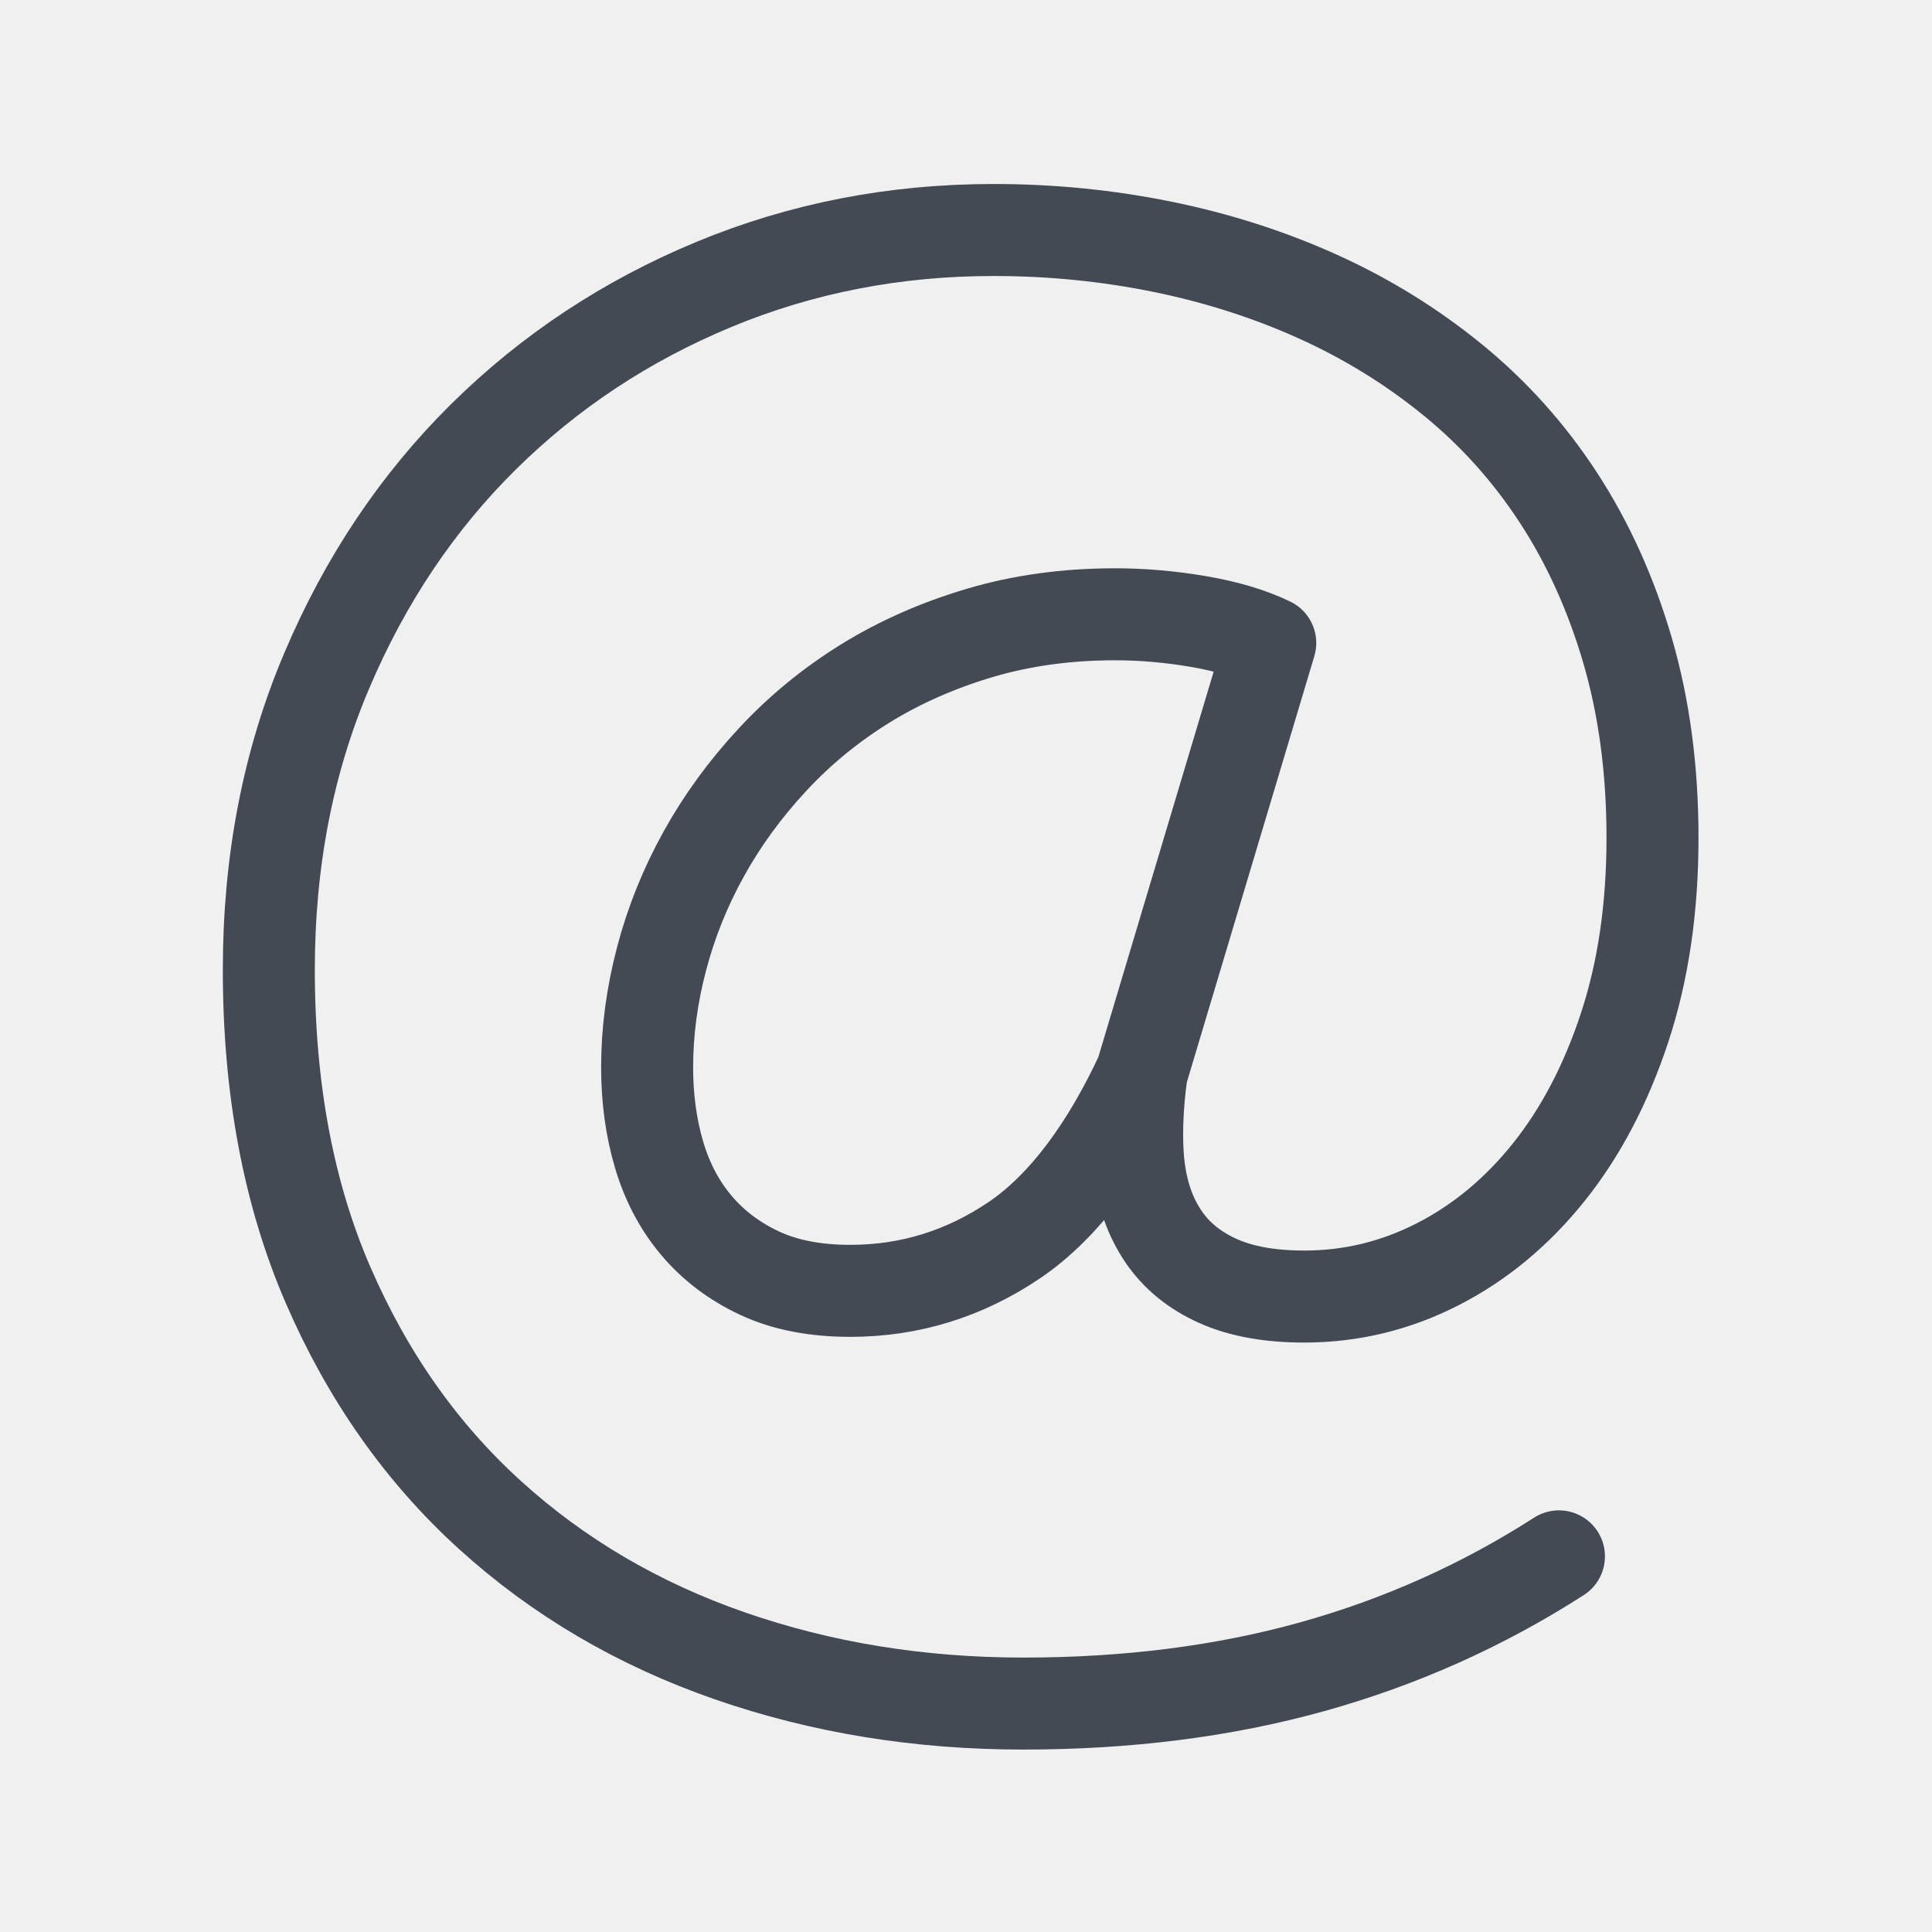
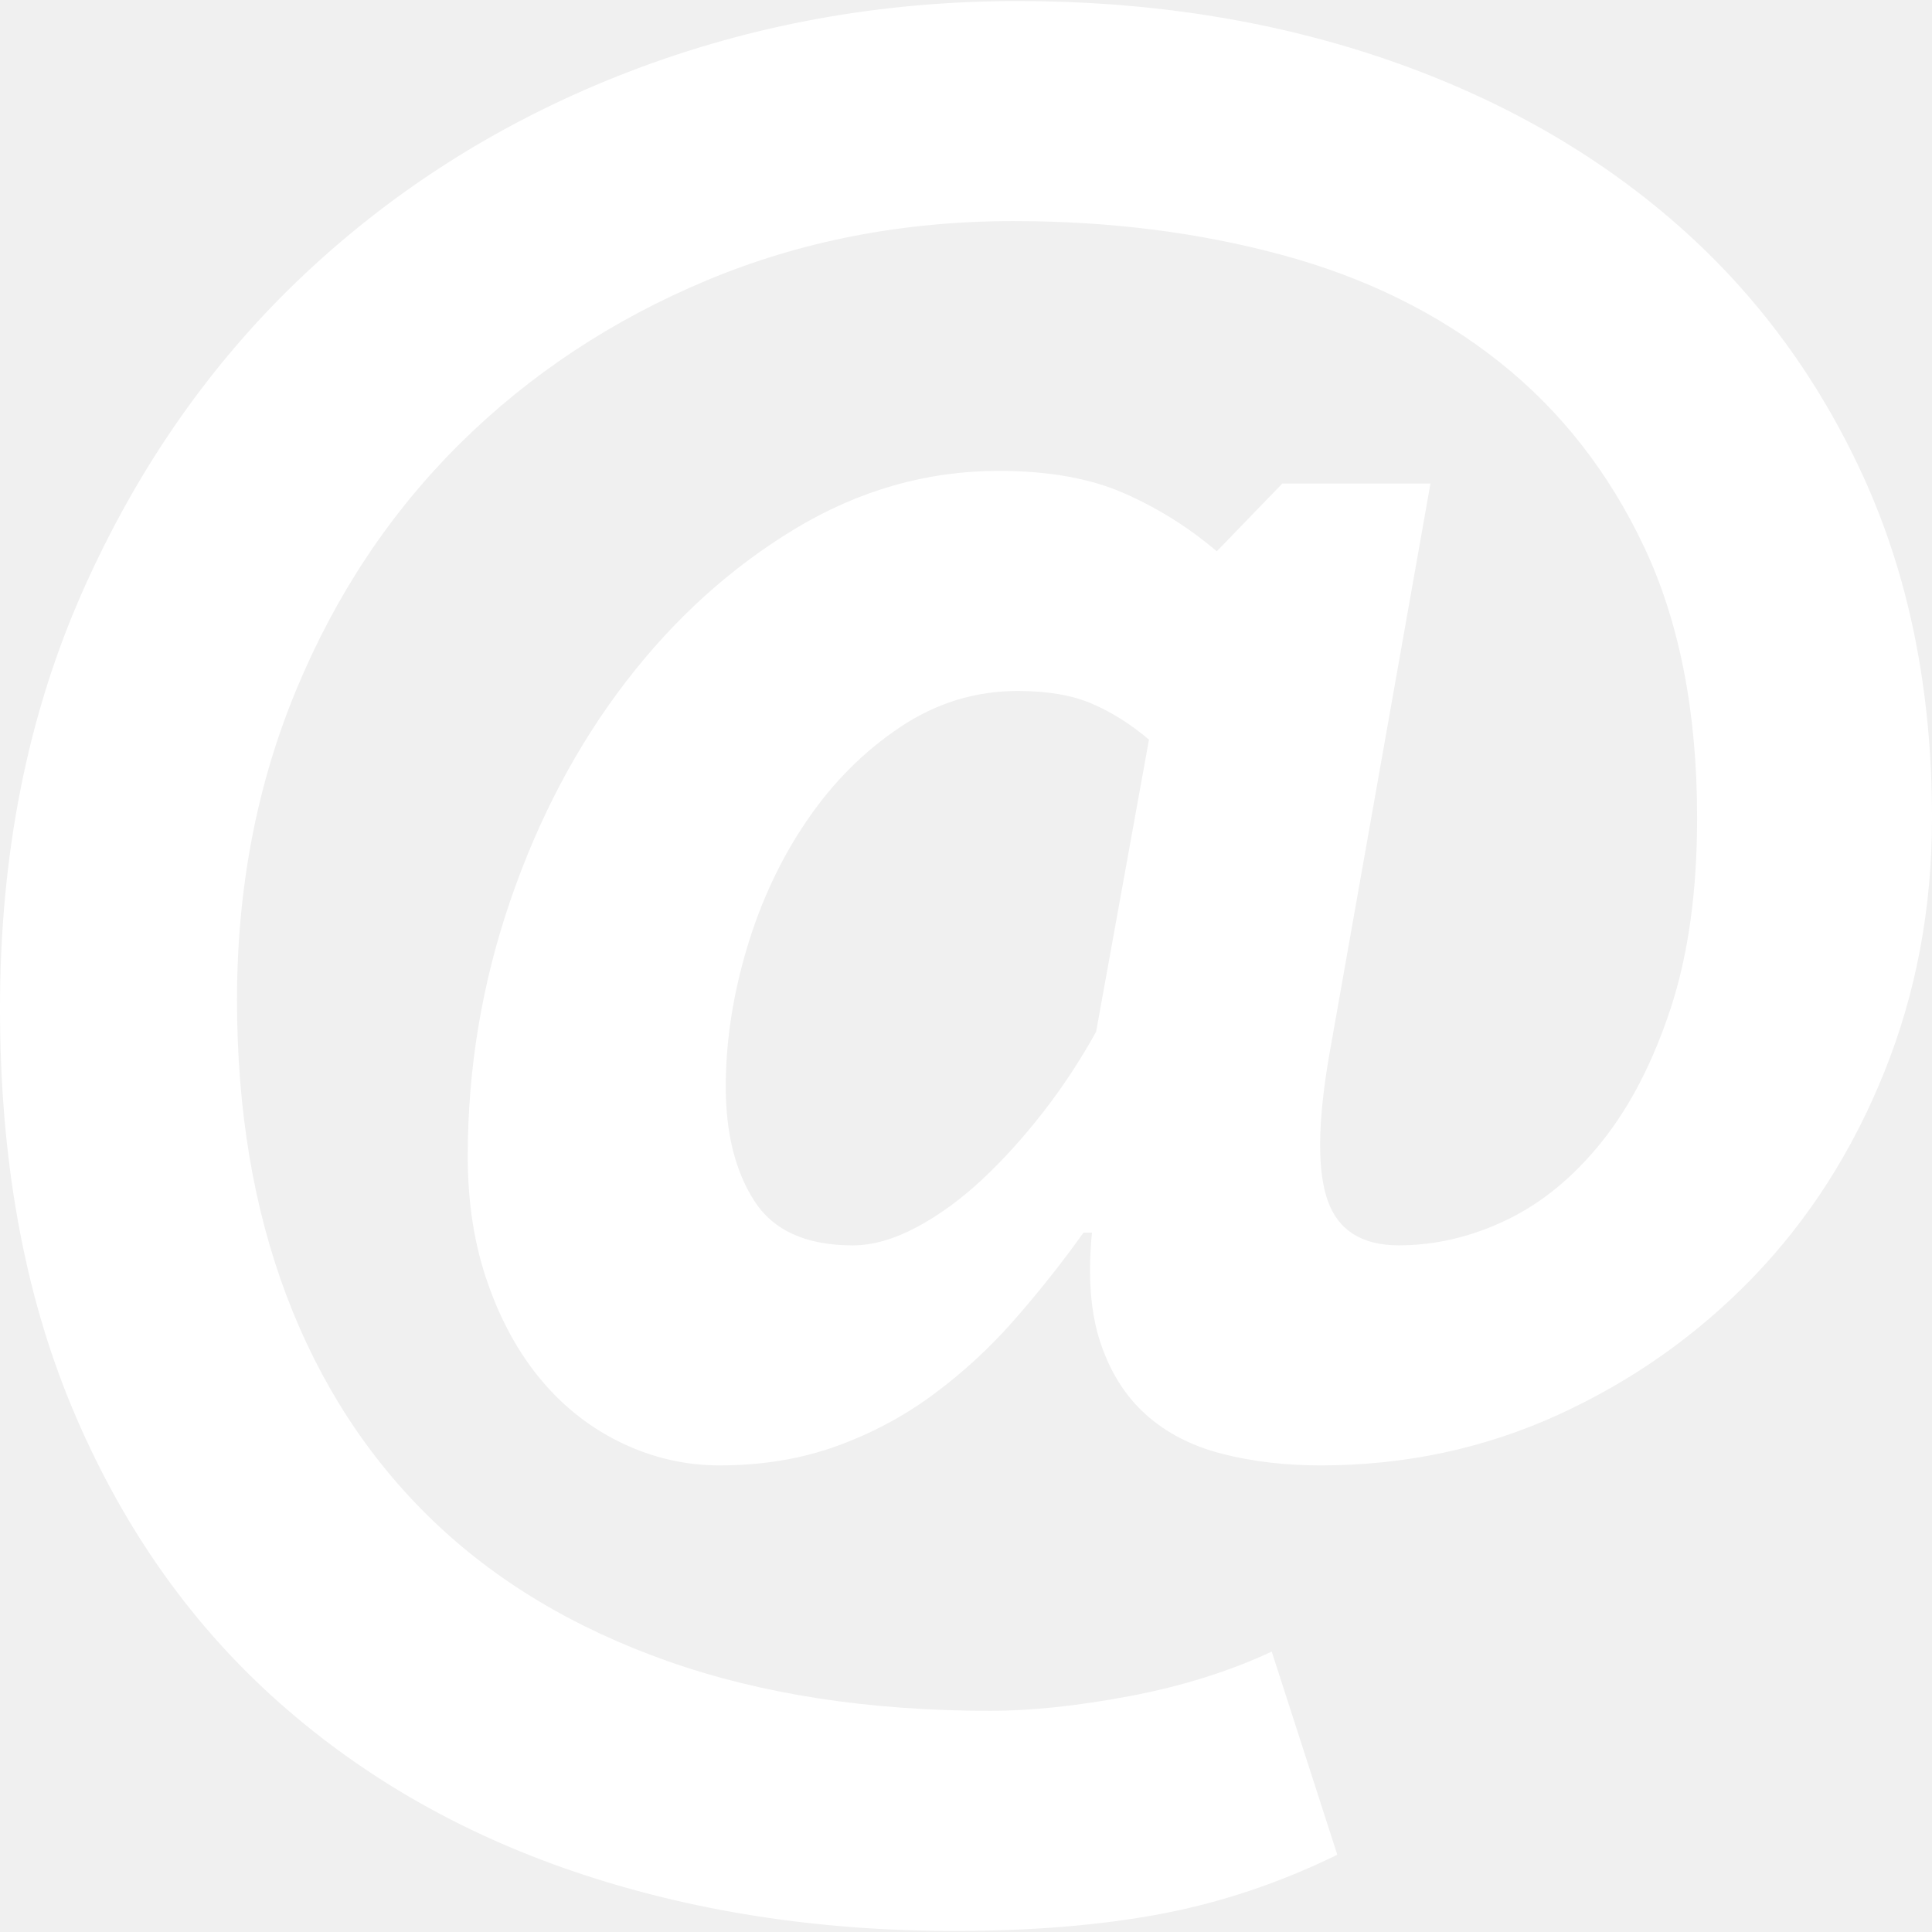
- <svg xmlns="http://www.w3.org/2000/svg" version="1.1" id="Layer_1" x="0px" y="0px" width="21px" height="21px" viewBox="0 0 21 21" enable-background="new 0 0 21 21" xml:space="preserve" fill="#fff">
-   <g id="icon">
-     <path d="M16.945,16.917c-0.83,0.533,-1.724,0.933,-2.683,1.2c-0.959,0.267,-2.006,0.4,-3.138,0.4c-1.133,0,-2.196,-0.173,-3.192,-0.519c-0.996,-0.346,-1.865,-0.857,-2.608,-1.532c-0.743,-0.675,-1.329,-1.508,-1.758,-2.498c-0.429,-0.99,-0.644,-2.133,-0.644,-3.428c0,-1.177,0.209,-2.259,0.628,-3.246c0.418,-0.987,0.986,-1.835,1.704,-2.545c0.718,-0.71,1.553,-1.262,2.505,-1.657C8.711,2.697,9.724,2.5,10.799,2.5c0.628,0,1.239,0.061,1.834,0.182c0.595,0.121,1.158,0.301,1.688,0.54c0.53,0.239,1.019,0.54,1.466,0.904c0.447,0.364,0.831,0.791,1.152,1.283c0.321,0.492,0.572,1.046,0.752,1.662c0.18,0.617,0.271,1.295,0.271,2.036c0,0.762,-0.101,1.449,-0.303,2.062c-0.202,0.613,-0.476,1.136,-0.822,1.569c-0.346,0.433,-0.748,0.767,-1.206,1.002c-0.458,0.235,-0.943,0.353,-1.455,0.353c-0.375,0,-0.689,-0.057,-0.941,-0.171c-0.253,-0.114,-0.449,-0.275,-0.59,-0.483c-0.141,-0.208,-0.229,-0.457,-0.265,-0.748c-0.036,-0.291,-0.021,-0.673,0.029,-1.027c-0.368,0.796,-0.832,1.44,-1.376,1.811c-0.545,0.37,-1.142,0.556,-1.791,0.556c-0.382,0,-0.711,-0.064,-0.985,-0.192c-0.274,-0.128,-0.503,-0.301,-0.687,-0.519c-0.184,-0.218,-0.319,-0.474,-0.406,-0.769c-0.087,-0.294,-0.13,-0.611,-0.13,-0.95c0,-0.388,0.052,-0.781,0.157,-1.179c0.104,-0.398,0.258,-0.779,0.46,-1.143c0.202,-0.364,0.451,-0.705,0.747,-1.023c0.296,-0.319,0.631,-0.594,1.006,-0.826c0.375,-0.232,0.79,-0.415,1.244,-0.55c0.454,-0.135,0.945,-0.203,1.472,-0.203c0.296,0,0.597,0.026,0.903,0.078c0.307,0.052,0.568,0.13,0.784,0.234l-1.399,4.676" fill="none" stroke="#434A54" stroke-width="1" stroke-linecap="round" stroke-miterlimit="1" stroke-linejoin="round" />
+ <svg xmlns="http://www.w3.org/2000/svg" version="1.1" id="Capa_1" x="0px" y="0px" viewBox="0 0 235.065 235.065" style="enable-background:new 0 0 235.065 235.065;" xml:space="preserve" width="512px" height="512px" class="">
+   <g>
+     <g>
+       <g>
+         <path d="M156.019,58.832h18.025l-12.358,69.772c-1.376,8.066-1.42,13.908-0.131,17.514    c1.289,3.595,4.166,5.401,8.626,5.401s8.838-1.028,13.13-3.089c4.291-2.061,8.148-5.232,11.585-9.524s6.222-9.692,8.371-16.214    c2.143-6.521,3.22-14.245,3.22-23.176c0-12.874-2.154-23.861-6.44-32.955c-4.291-9.094-10.171-16.611-17.633-22.529    c-7.468-5.929-16.268-10.258-26.396-13.005s-21.022-4.128-32.7-4.128c-13.386,0-25.83,2.404-37.328,7.212    c-11.498,4.814-21.495,11.422-29.996,19.825c-8.496,8.414-15.148,18.411-19.95,30.002c-4.808,11.58-7.207,24.149-7.207,37.714    c0,13.391,2.012,25.4,6.043,36.045c4.036,10.65,9.915,19.695,17.639,27.168c7.723,7.462,17.291,13.212,28.702,17.242    c11.411,4.03,24.503,6.048,39.27,6.048c4.971,0,10.633-0.598,16.986-1.795c6.353-1.207,12.102-3.008,17.253-5.412l7.979,24.721    c-7.038,3.432-14.201,5.831-21.495,7.201c-7.299,1.376-15.665,2.067-25.101,2.067c-16.649,0-32.058-2.41-46.216-7.207    c-14.163-4.814-26.428-11.933-36.812-21.37c-10.389-9.442-18.498-21.158-24.34-35.147C2.915,157.23,0,141.049,0,122.686    c0-18.71,3.345-35.62,10.046-50.725c6.69-15.093,15.703-27.973,27.032-38.623c11.33-10.639,24.459-18.83,39.39-24.59    c14.93-5.744,30.72-8.621,47.369-8.621c15.79,0,30.47,2.279,44.029,6.821c13.554,4.553,25.313,11.068,35.267,19.57    c9.954,8.496,17.769,18.884,23.437,31.16c5.662,12.265,8.496,26.216,8.496,41.832c0,10.987-1.925,21.278-5.793,30.899    c-3.862,9.616-9.181,17.938-15.958,24.976c-6.788,7.033-14.68,12.608-23.687,16.731c-9.007,4.117-18.667,6.179-28.963,6.179    c-4.297,0-8.278-0.468-11.977-1.414c-3.688-0.946-6.777-2.535-9.263-4.765c-2.491-2.235-4.335-5.151-5.537-8.757    c-1.202-3.601-1.55-8.061-1.028-13.386h-1.028c-2.578,3.606-5.363,7.125-8.365,10.552c-3.008,3.438-6.309,6.483-9.915,9.143    c-3.601,2.665-7.555,4.765-11.841,6.309c-4.297,1.539-9.013,2.317-14.163,2.317c-4.117,0-8.066-0.903-11.841-2.698    c-3.78-1.806-7.044-4.34-9.785-7.598c-2.752-3.258-4.939-7.207-6.565-11.846c-1.637-4.634-2.448-9.785-2.448-15.447    c0-10.639,1.713-20.984,5.145-31.024c3.432-10.046,8.115-18.923,14.033-26.646s12.787-13.94,20.598-18.667    c7.811-4.716,16.094-7.076,24.84-7.076c6.005,0,11.074,0.897,15.191,2.698c4.123,1.806,7.892,4.166,11.33,7.087L156.019,58.832z     M139.795,89.992c-2.23-1.893-4.547-3.35-6.946-4.378c-2.404-1.033-5.406-1.545-9.013-1.545c-5.145,0-9.91,1.458-14.283,4.378    c-4.378,2.915-8.159,6.685-11.33,11.324c-3.182,4.634-5.624,9.834-7.343,15.572c-1.713,5.76-2.578,11.379-2.578,16.867    c0,5.667,1.159,10.307,3.481,13.913c2.317,3.595,6.304,5.401,11.966,5.401c2.404,0,4.982-0.729,7.723-2.181    c2.752-1.463,5.406-3.394,7.99-5.798c2.573-2.399,5.058-5.151,7.462-8.235c2.404-3.095,4.547-6.353,6.44-9.785L139.795,89.992z" data-original="#010002" class="active-path" data-old_color="#FDFBFD" fill="#FFFFFF" />
+       </g>
+     </g>
  </g>
</svg>
